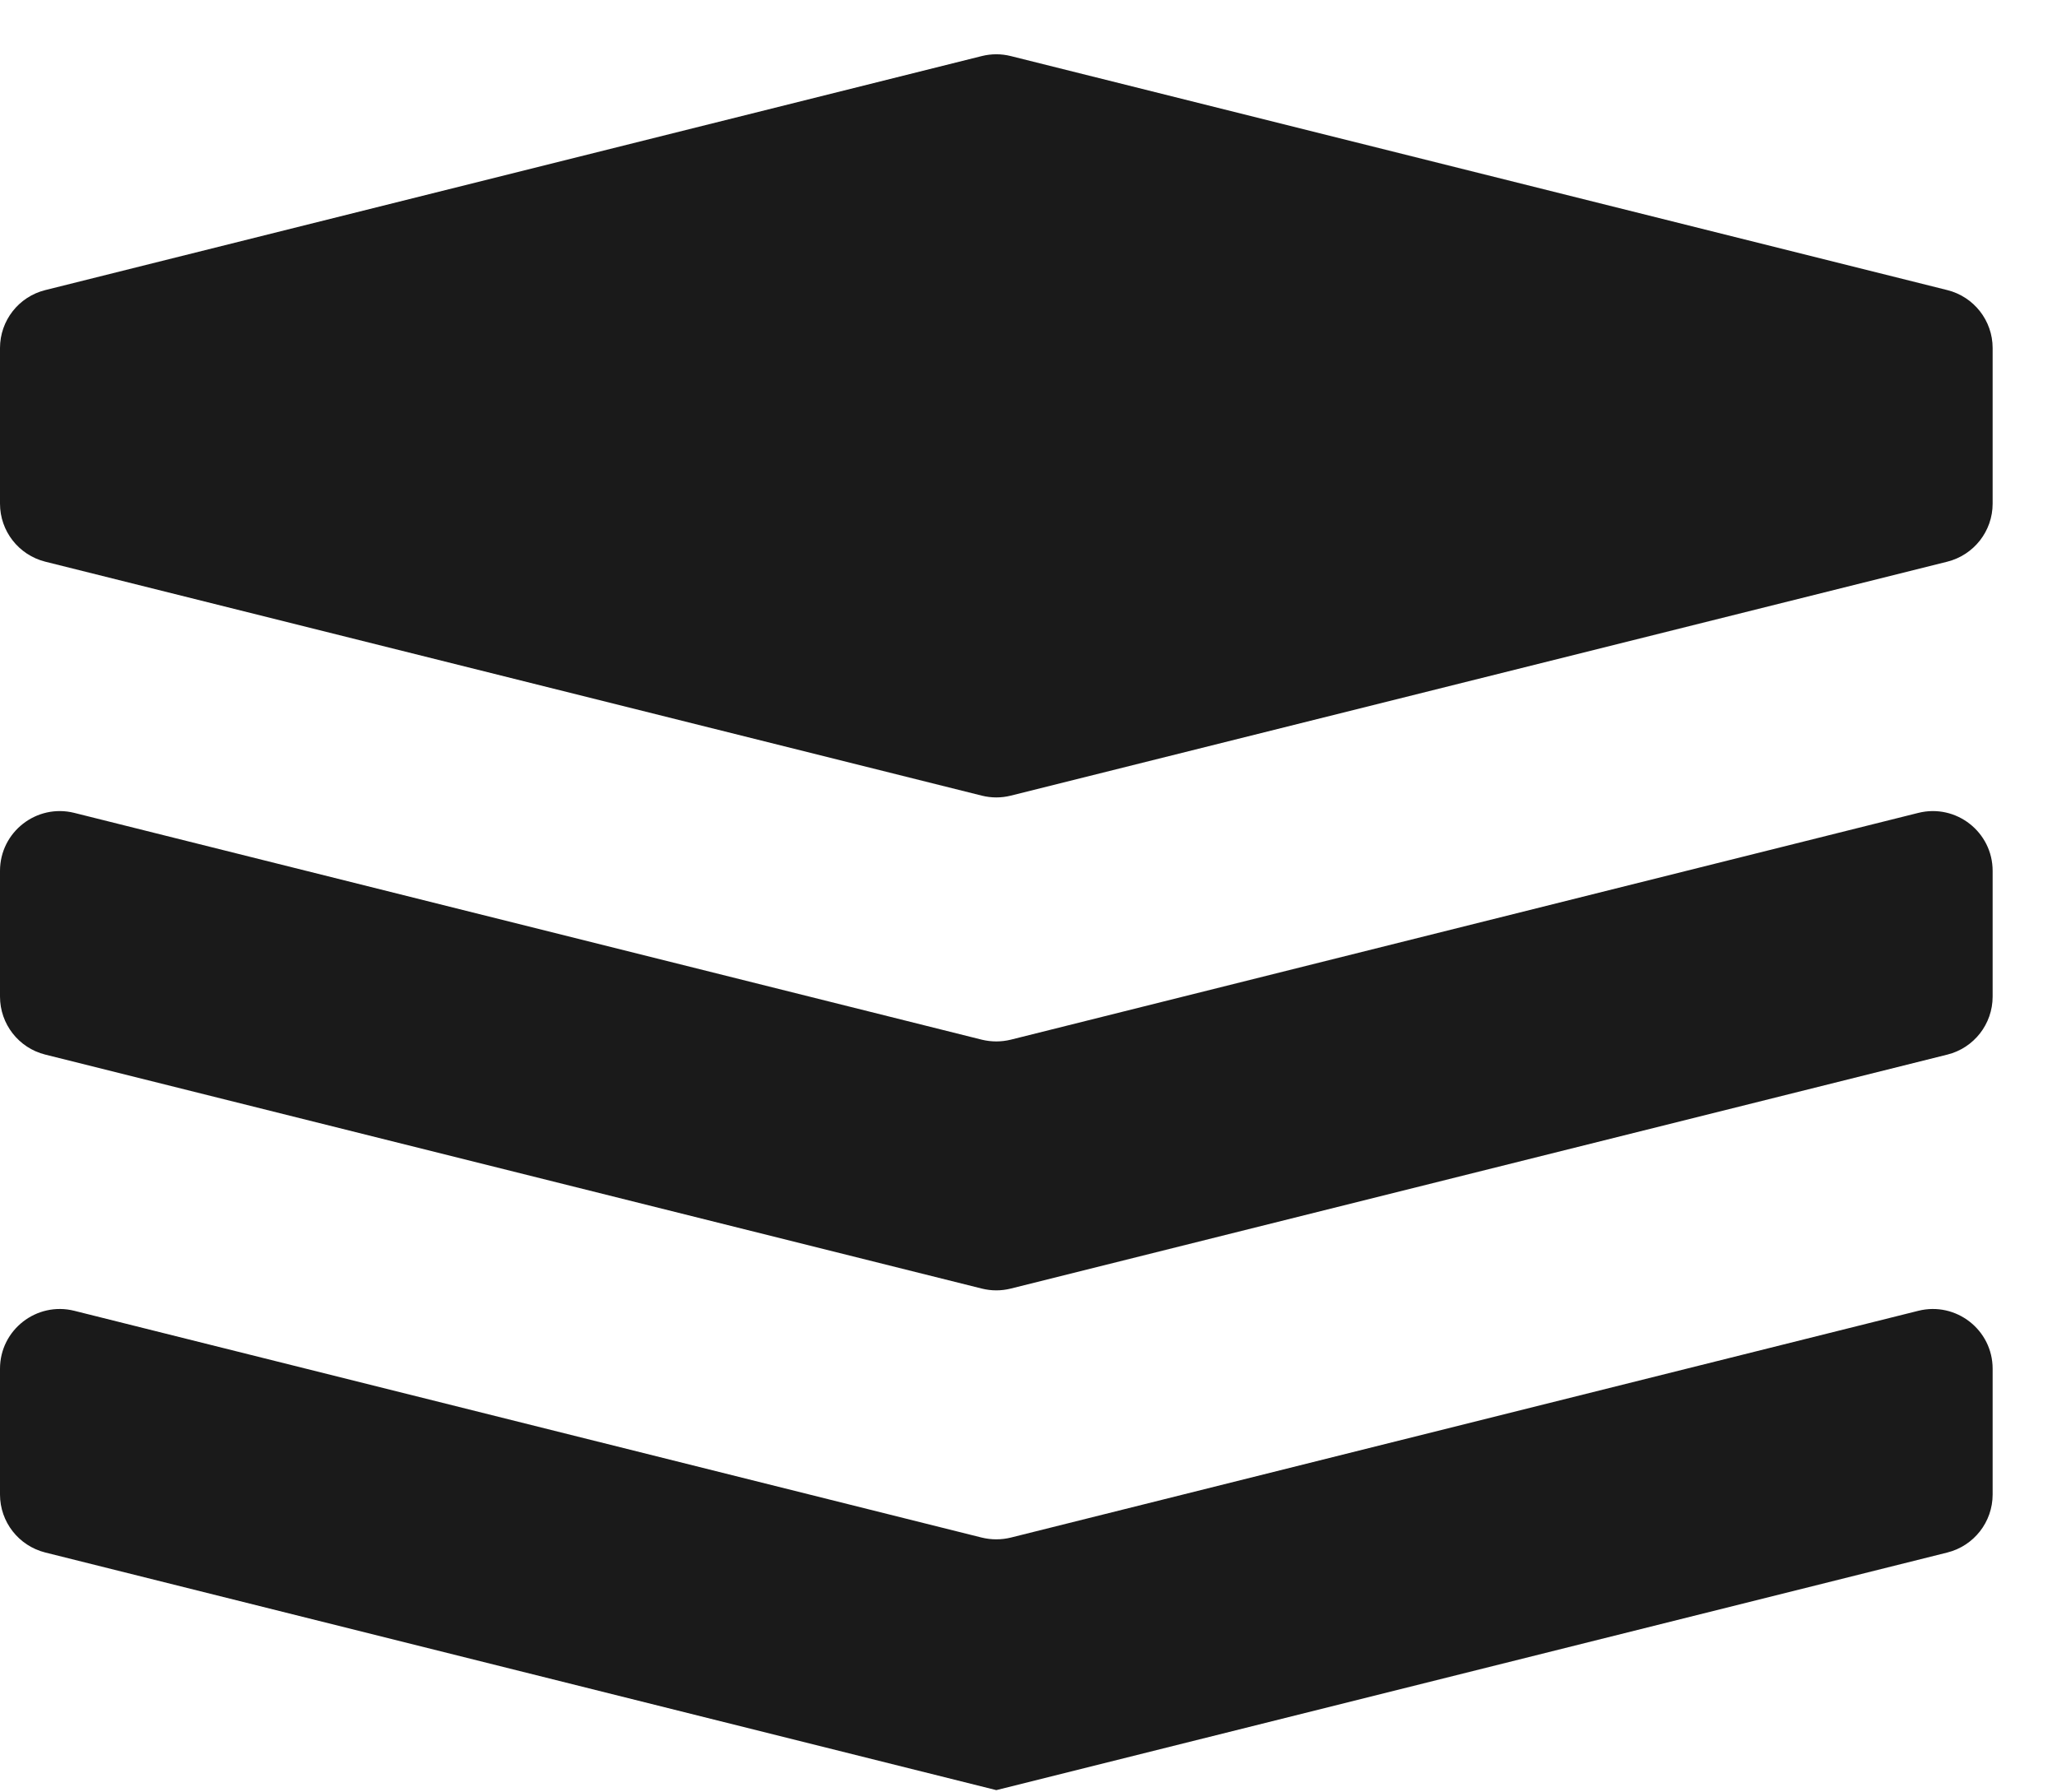
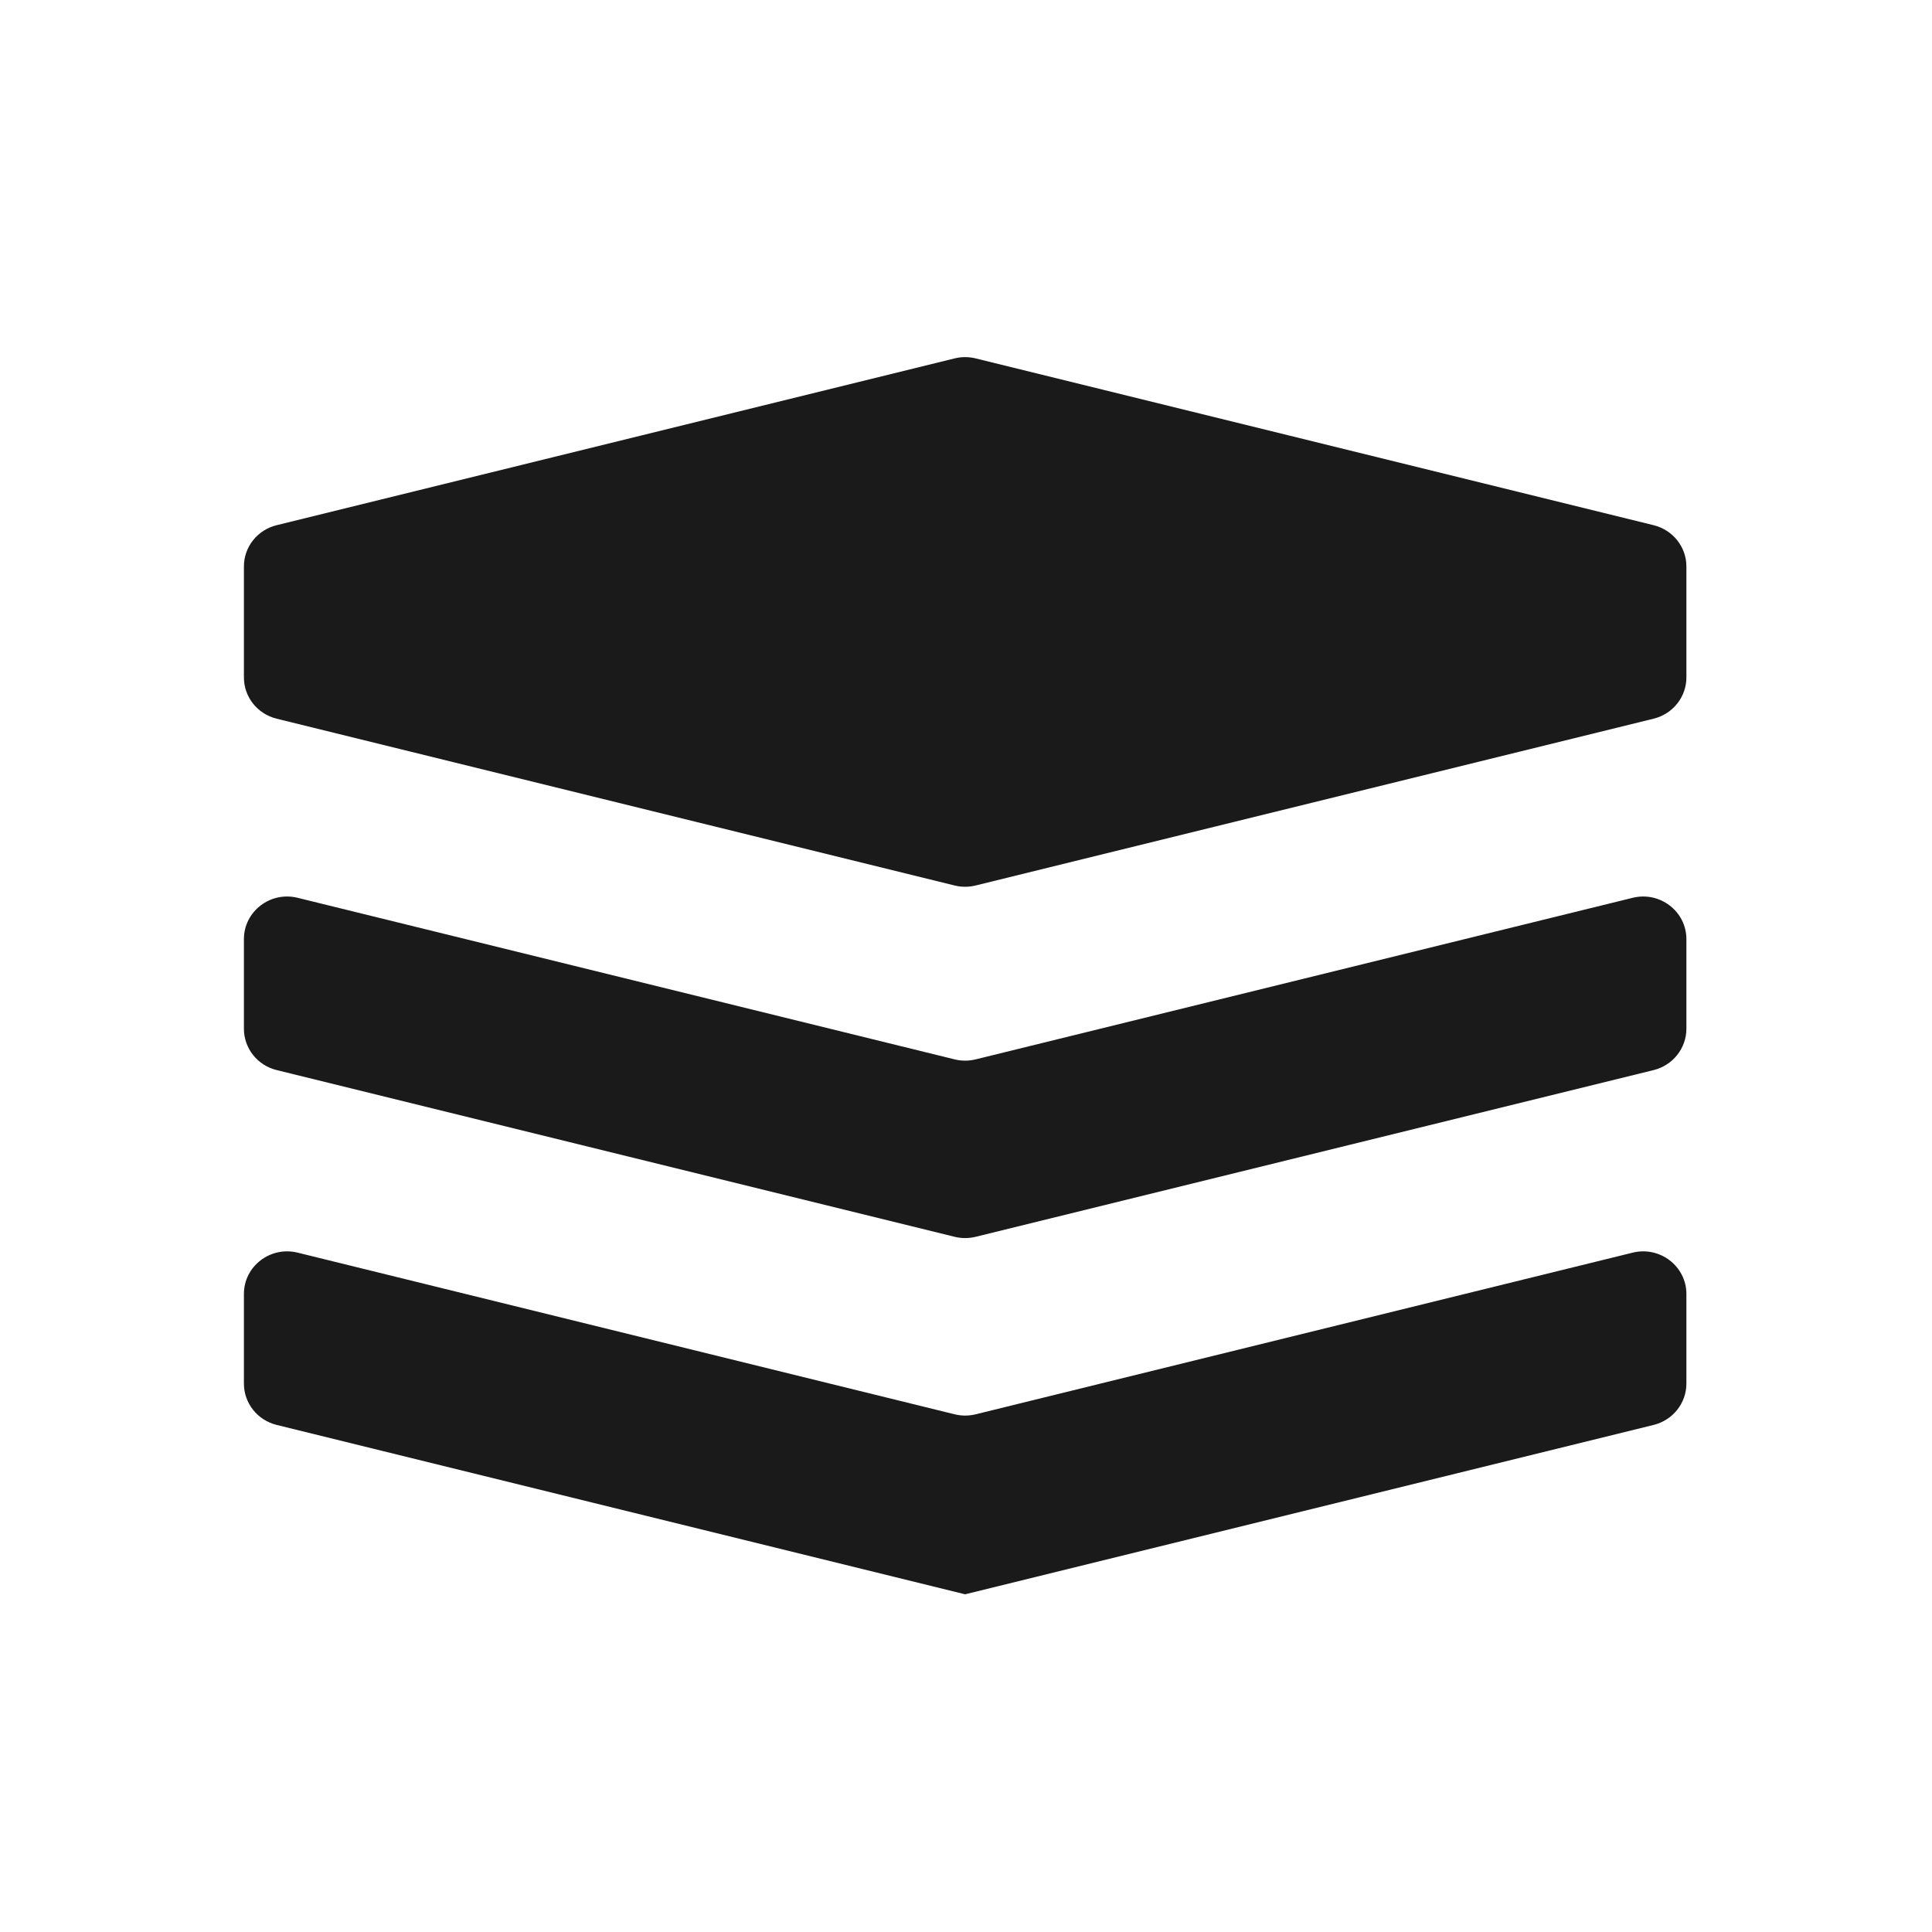
- <svg xmlns="http://www.w3.org/2000/svg" width="31px" height="27px" viewBox="0 0 31 27" version="1.1">
-   <g id="Final" stroke="none" stroke-width="1" fill="none" fill-rule="evenodd">
-     <g id="1_Home_screen" transform="translate(-183, -563)" fill="#1A1A1A">
-       <g id="Component-/-icon-/-88px-/-bulk-icon" transform="translate(178, 557)">
-         <g>
-           <path d="M6.12,18.251 L19.796,21.669 C19.94,21.704 20.09,21.704 20.233,21.669 L33.91,18.251 C34.479,18.109 35.03,18.539 35.03,19.125 L35.03,21.02 C35.03,21.433 34.749,21.794 34.347,21.894 L20.233,25.42 C20.09,25.456 19.94,25.456 19.796,25.42 L5.683,21.894 C5.281,21.794 5,21.433 5,21.02 L5,19.125 C5,18.539 5.551,18.109 6.12,18.251" id="Fill-1" />
-           <path d="M6.12,25.755 L19.796,29.173 C19.94,29.208 20.09,29.208 20.233,29.173 L33.91,25.755 C34.479,25.613 35.03,26.043 35.03,26.628 L35.03,28.524 C35.03,28.937 34.749,29.297 34.347,29.398 L20.015,32.979 L5.683,29.398 C5.281,29.297 5,28.937 5,28.524 L5,26.628 C5,26.043 5.551,25.613 6.12,25.755" id="Fill-4" />
-           <path d="M5.682,10.372 L19.796,6.845 C19.94,6.809 20.09,6.809 20.233,6.845 L34.347,10.372 C34.748,10.472 35.03,10.832 35.03,11.245 L35.03,13.591 C35.03,14.004 34.748,14.364 34.347,14.465 L20.233,17.991 C20.09,18.027 19.94,18.027 19.796,17.991 L5.682,14.465 C5.281,14.364 5,14.004 5,13.591 L5,11.245 C5,10.832 5.281,10.472 5.682,10.372" id="Fill-7" />
-         </g>
-       </g>
-     </g>
+ <svg xmlns="http://www.w3.org/2000/svg" width="24px" height="24px" viewBox="0 0 24 24" version="1.1">
+   <g id="Component-/-icon-/-24px-/-Stock" stroke="none" stroke-width="1" fill="none" fill-rule="evenodd">
+     <path d="M3.698,11.153 L11.859,13.16 C11.944,13.181 12.034,13.181 12.12,13.16 L20.281,11.153 C20.62,11.069 20.949,11.322 20.949,11.666 L20.949,12.779 C20.949,13.022 20.781,13.234 20.542,13.293 L12.12,15.364 C12.034,15.385 11.944,15.385 11.859,15.364 L3.437,13.293 C3.197,13.234 3.03,13.022 3.03,12.779 L3.03,11.666 C3.03,11.322 3.358,11.069 3.698,11.153" id="Fill-1" fill="#1A1A1A" />
+     <path d="M3.698,15.561 L11.859,17.569 C11.944,17.59 12.034,17.59 12.12,17.569 L20.281,15.561 C20.62,15.477 20.949,15.73 20.949,16.074 L20.949,17.187 C20.949,17.43 20.781,17.642 20.542,17.701 L11.989,19.805 L3.437,17.701 C3.197,17.642 3.03,17.43 3.03,17.187 L3.03,16.074 C3.03,15.73 3.358,15.477 3.698,15.561" id="Fill-4" fill="#1A1A1A" />
+     <path d="M3.437,6.524 L11.859,4.452 C11.944,4.431 12.034,4.431 12.119,4.452 L20.541,6.524 C20.781,6.583 20.949,6.794 20.949,7.037 L20.949,8.415 C20.949,8.658 20.781,8.869 20.541,8.928 L12.119,11 C12.034,11.021 11.944,11.021 11.859,11 L3.437,8.928 C3.197,8.869 3.03,8.658 3.03,8.415 L3.03,7.037 C3.03,6.794 3.197,6.583 3.437,6.524" id="Fill-7" fill="#1A1A1A" />
  </g>
</svg>
